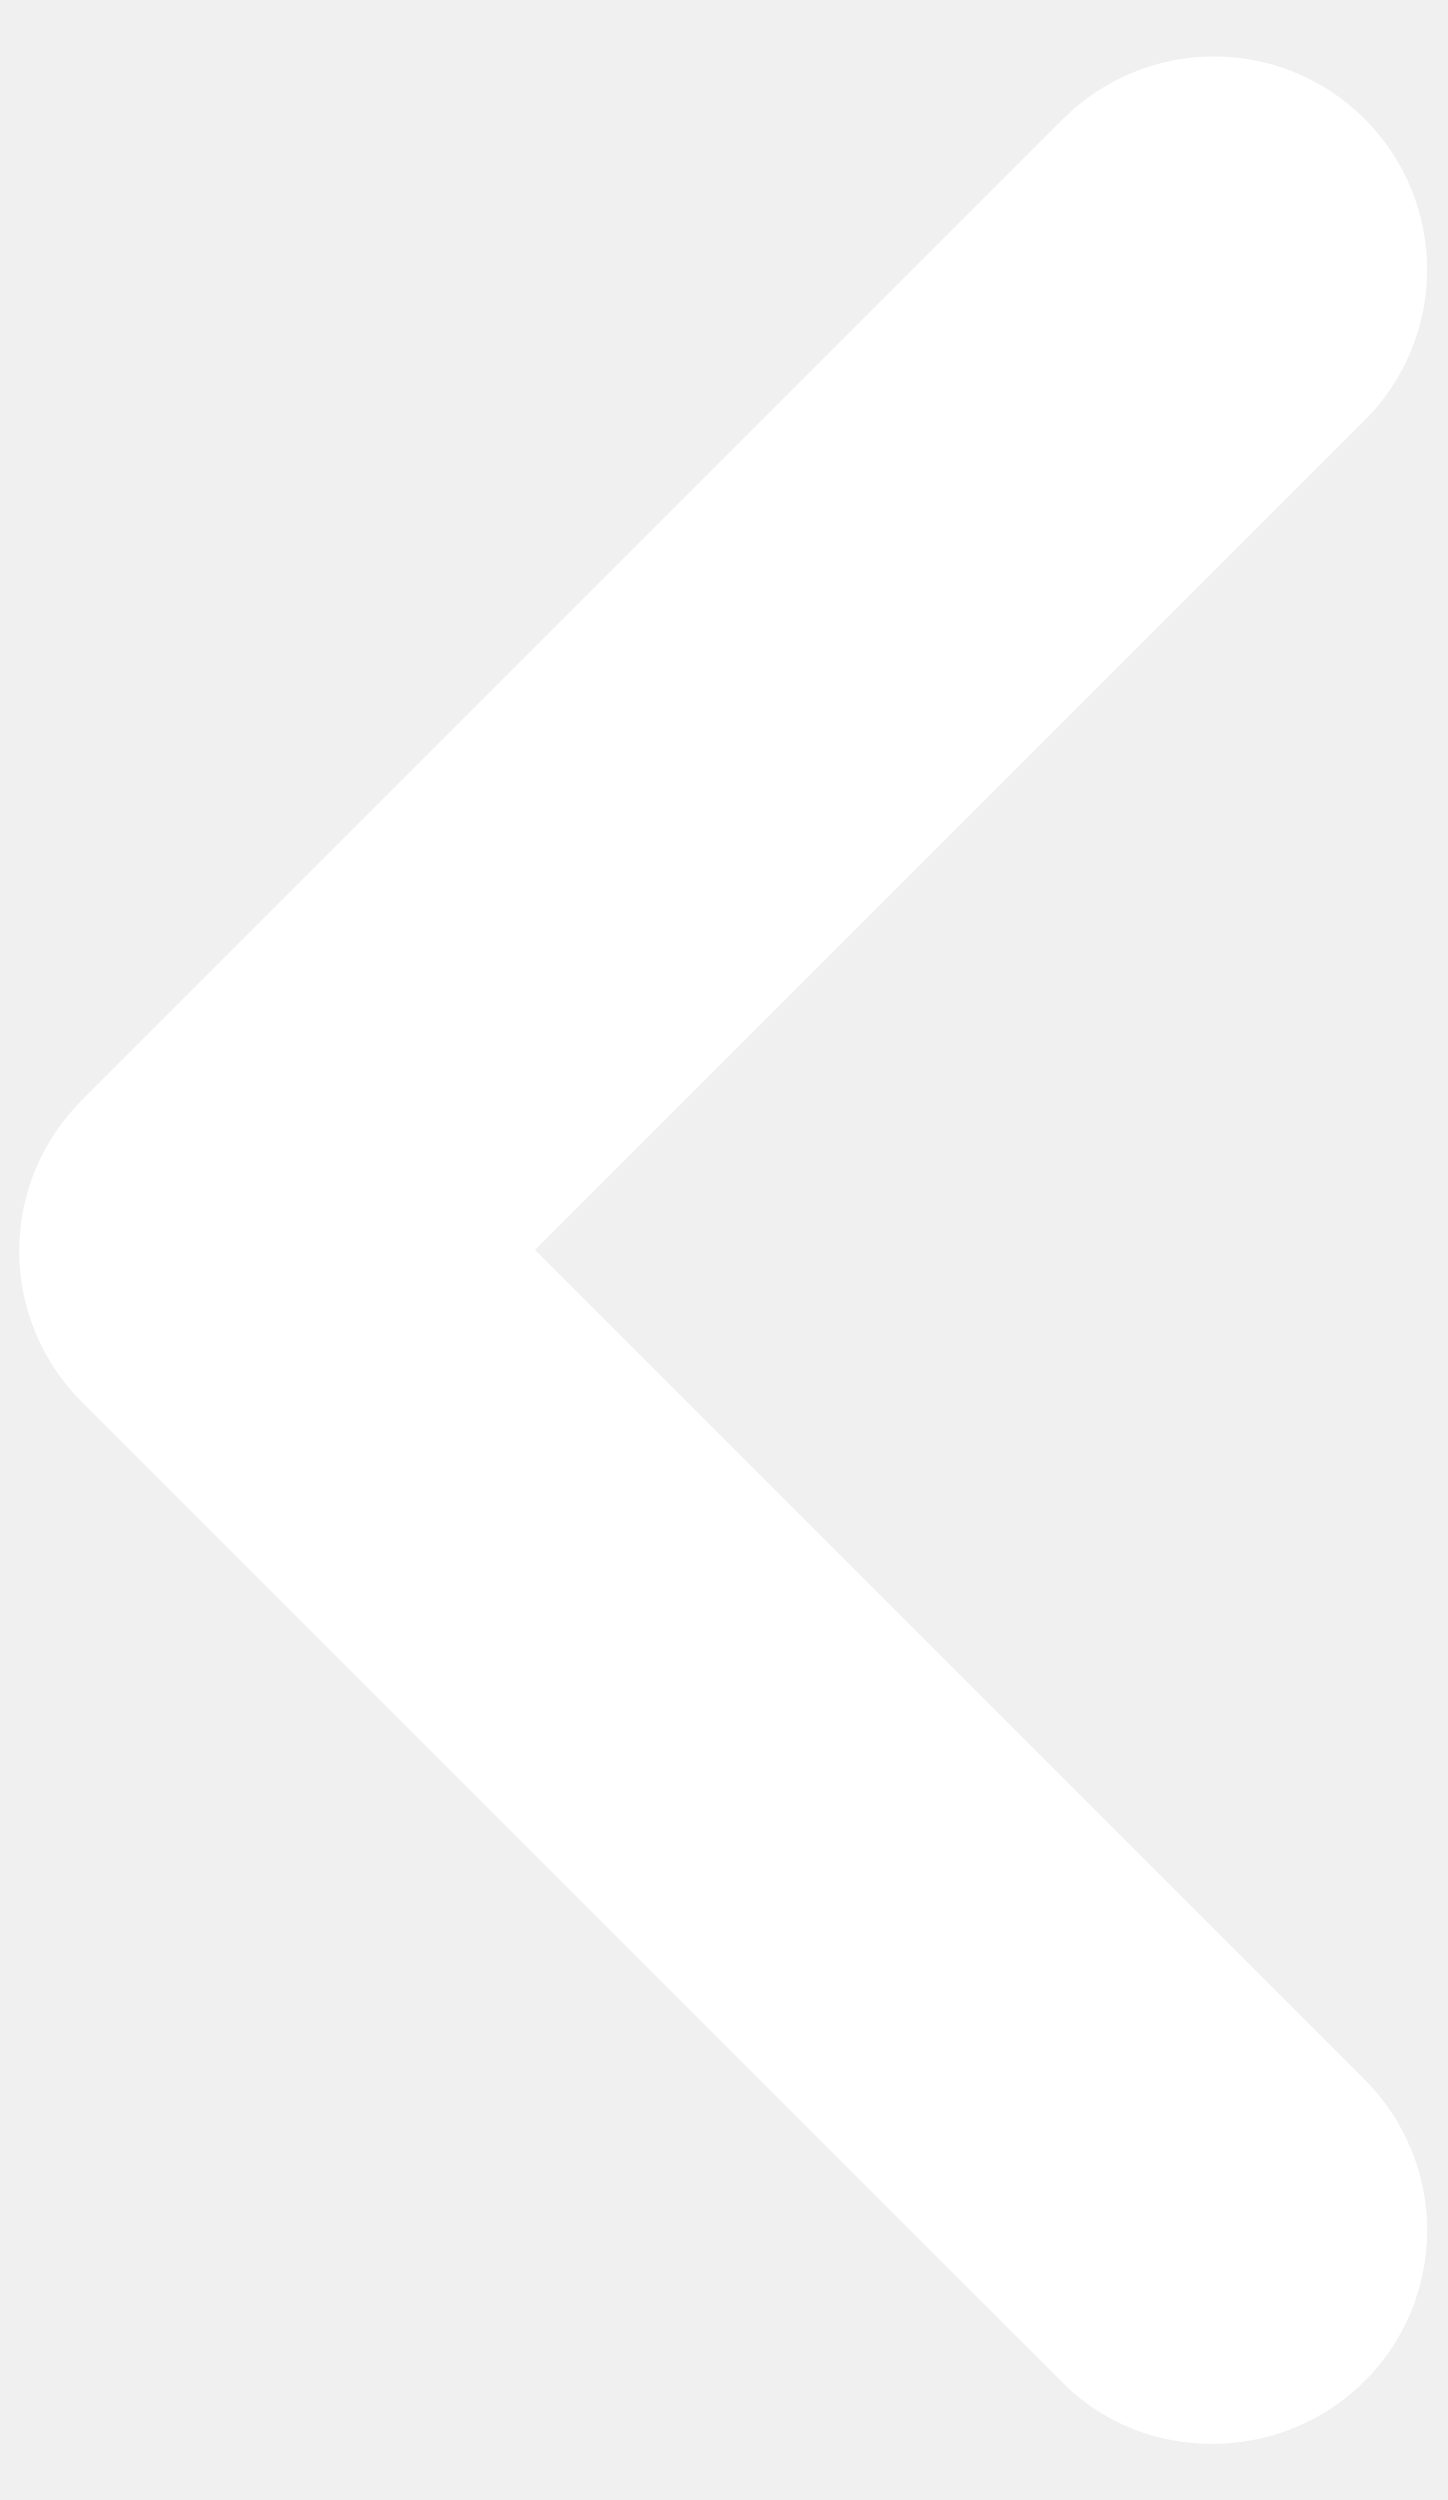
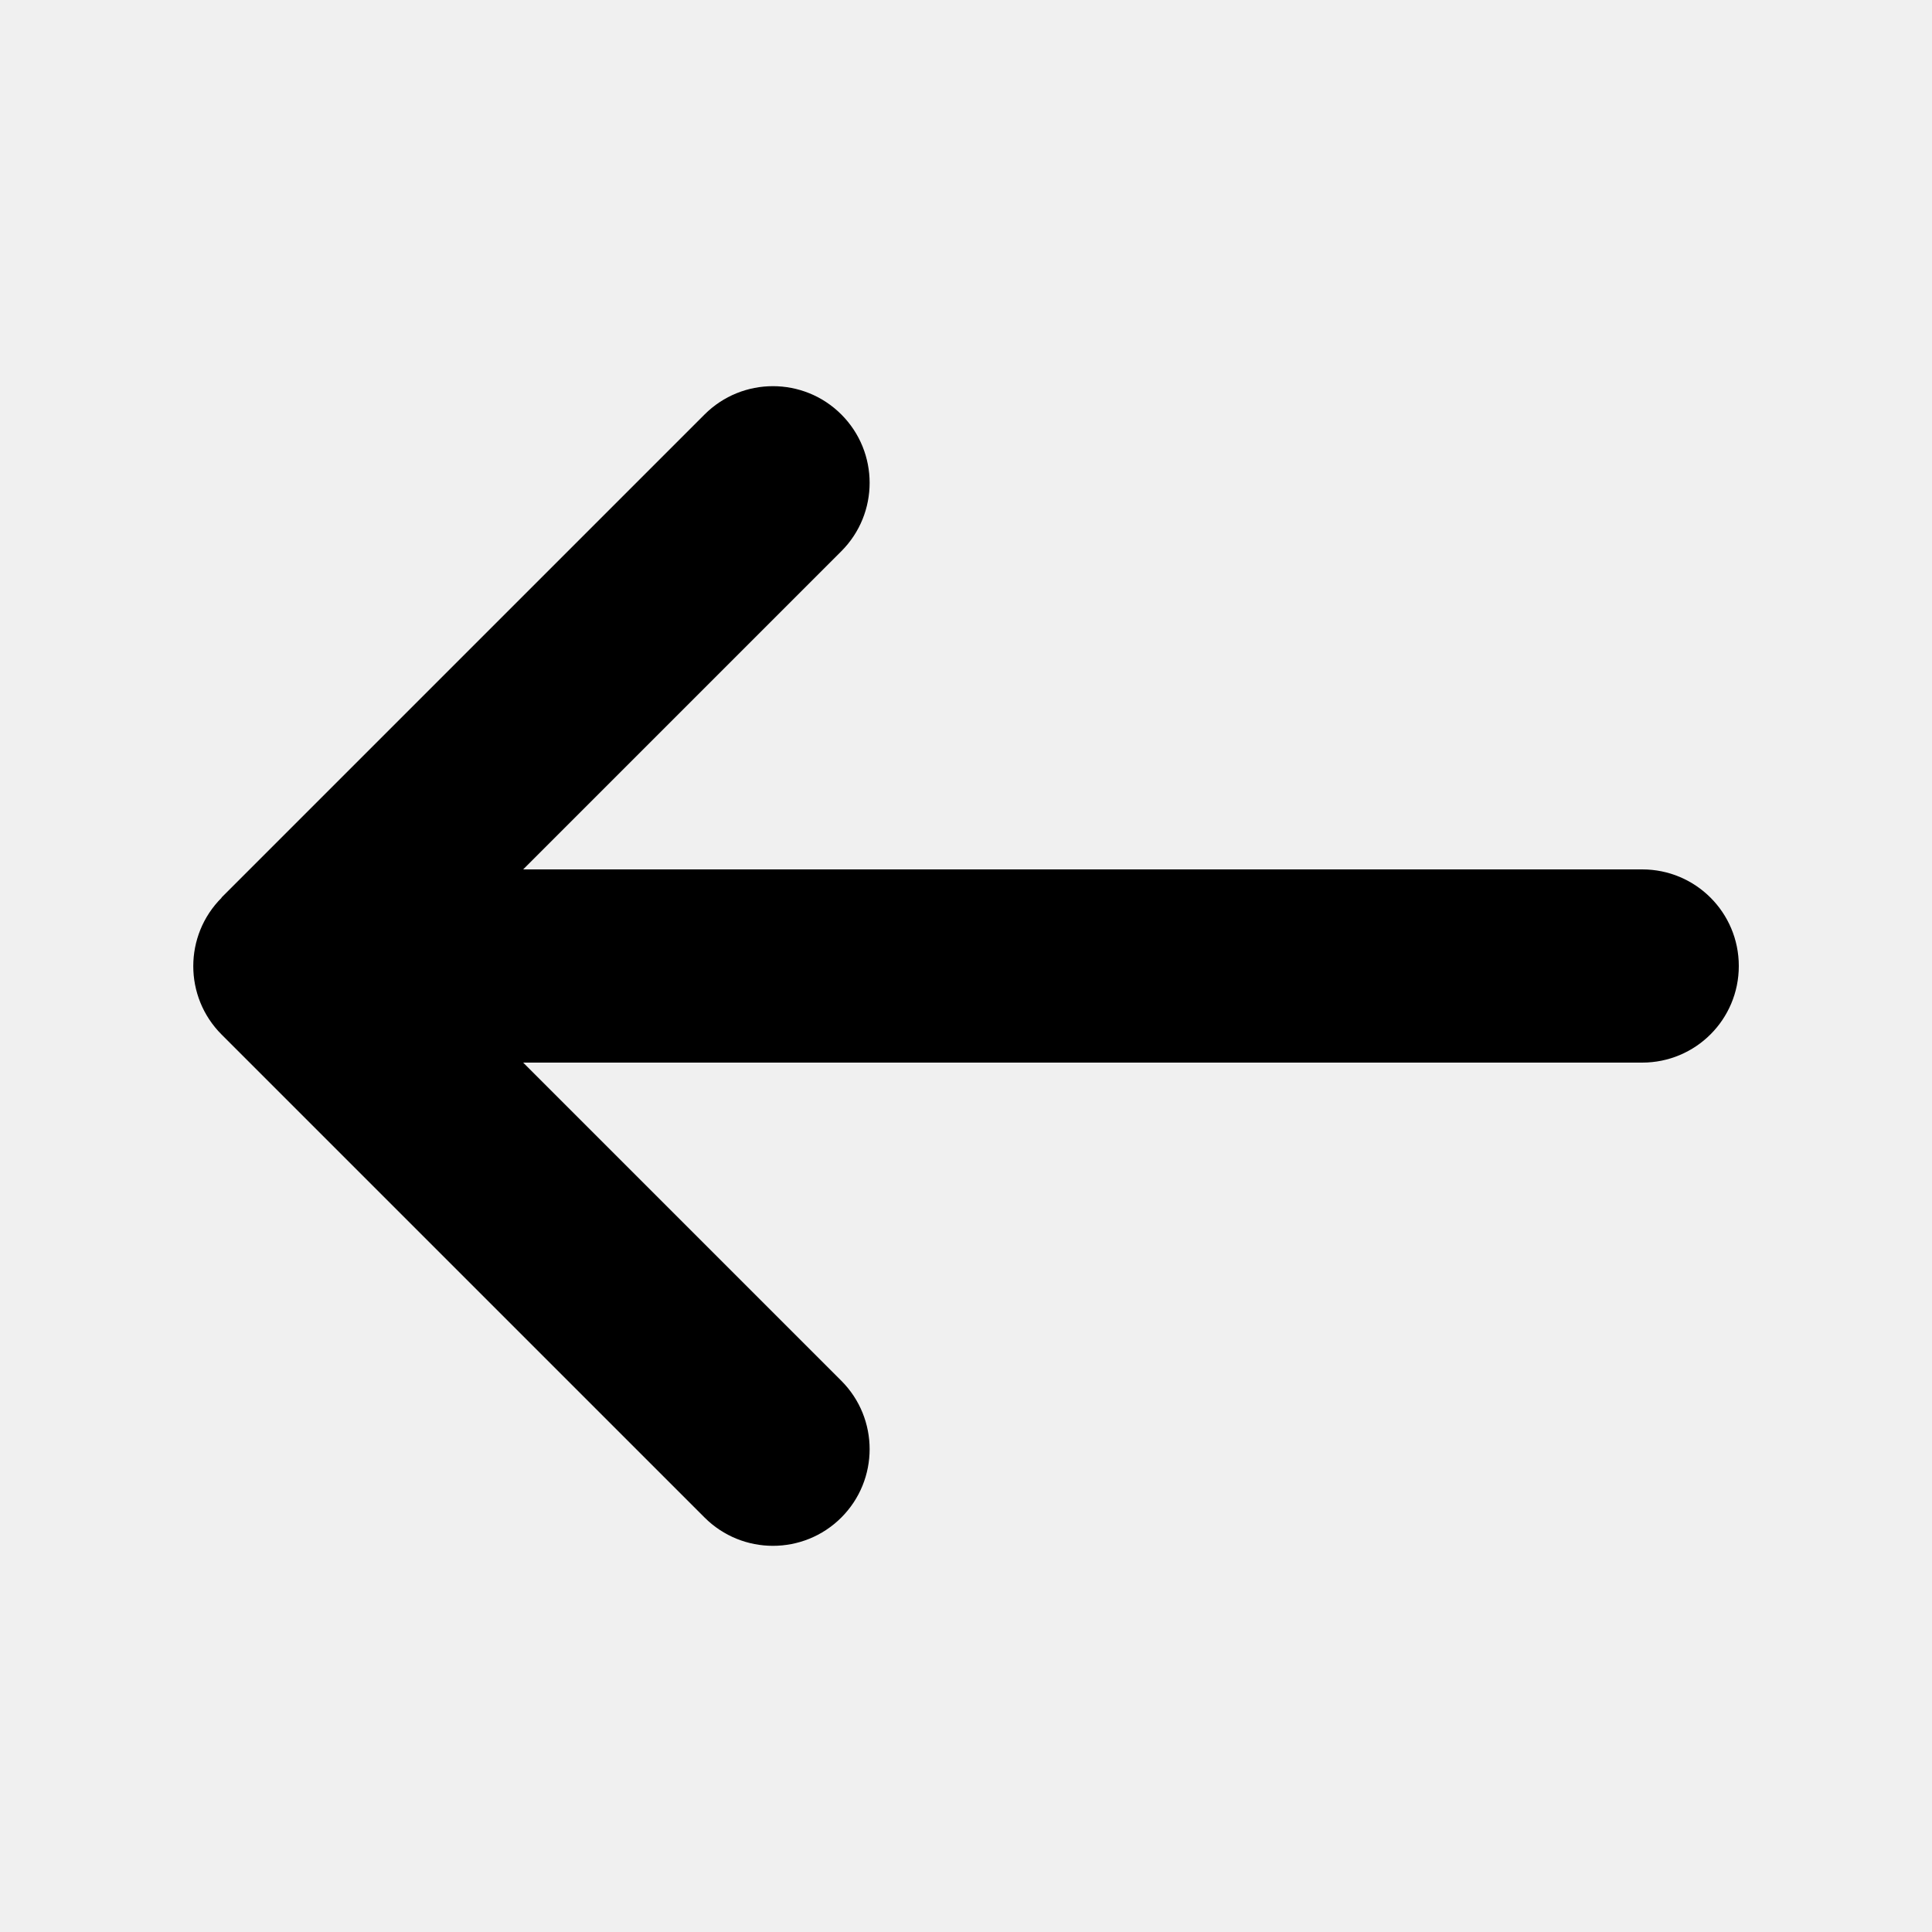
- <svg xmlns="http://www.w3.org/2000/svg" width="22" height="38" viewBox="0 0 22 38" fill="none">
-   <path d="M20.742 36.193C21.044 35.892 21.283 35.535 21.446 35.142C21.609 34.748 21.693 34.327 21.693 33.901C21.693 33.476 21.609 33.054 21.446 32.661C21.283 32.268 21.044 31.911 20.742 31.61L8.132 19L20.742 6.39C21.35 5.782 21.692 4.958 21.692 4.099C21.692 3.239 21.35 2.415 20.742 1.807C20.135 1.2 19.311 0.858 18.451 0.858C17.592 0.858 16.768 1.2 16.16 1.807L1.242 16.725C0.941 17.026 0.702 17.383 0.539 17.776C0.376 18.169 0.292 18.591 0.292 19.016C0.292 19.442 0.376 19.863 0.539 20.256C0.702 20.65 0.941 21.007 1.242 21.308L16.16 36.225C17.395 37.46 19.475 37.46 20.742 36.193Z" fill="white" />
+ <svg xmlns="http://www.w3.org/2000/svg" viewBox="0 0 640 640">
+   <path d="M73.4 297.4C60.9 309.9 60.9 330.2 73.4 342.7L233.4 502.7C245.9 515.2 266.2 515.2 278.7 502.7C291.2 490.2 291.2 469.9 278.7 457.4L173.3 352L544 352C561.7 352 576 337.7 576 320C576 302.3 561.7 288 544 288L173.3 288L278.7 182.6C291.2 170.1 291.2 149.8 278.7 137.3C266.2 124.8 245.9 124.8 233.4 137.3L73.4 297.3z" />
</svg>
